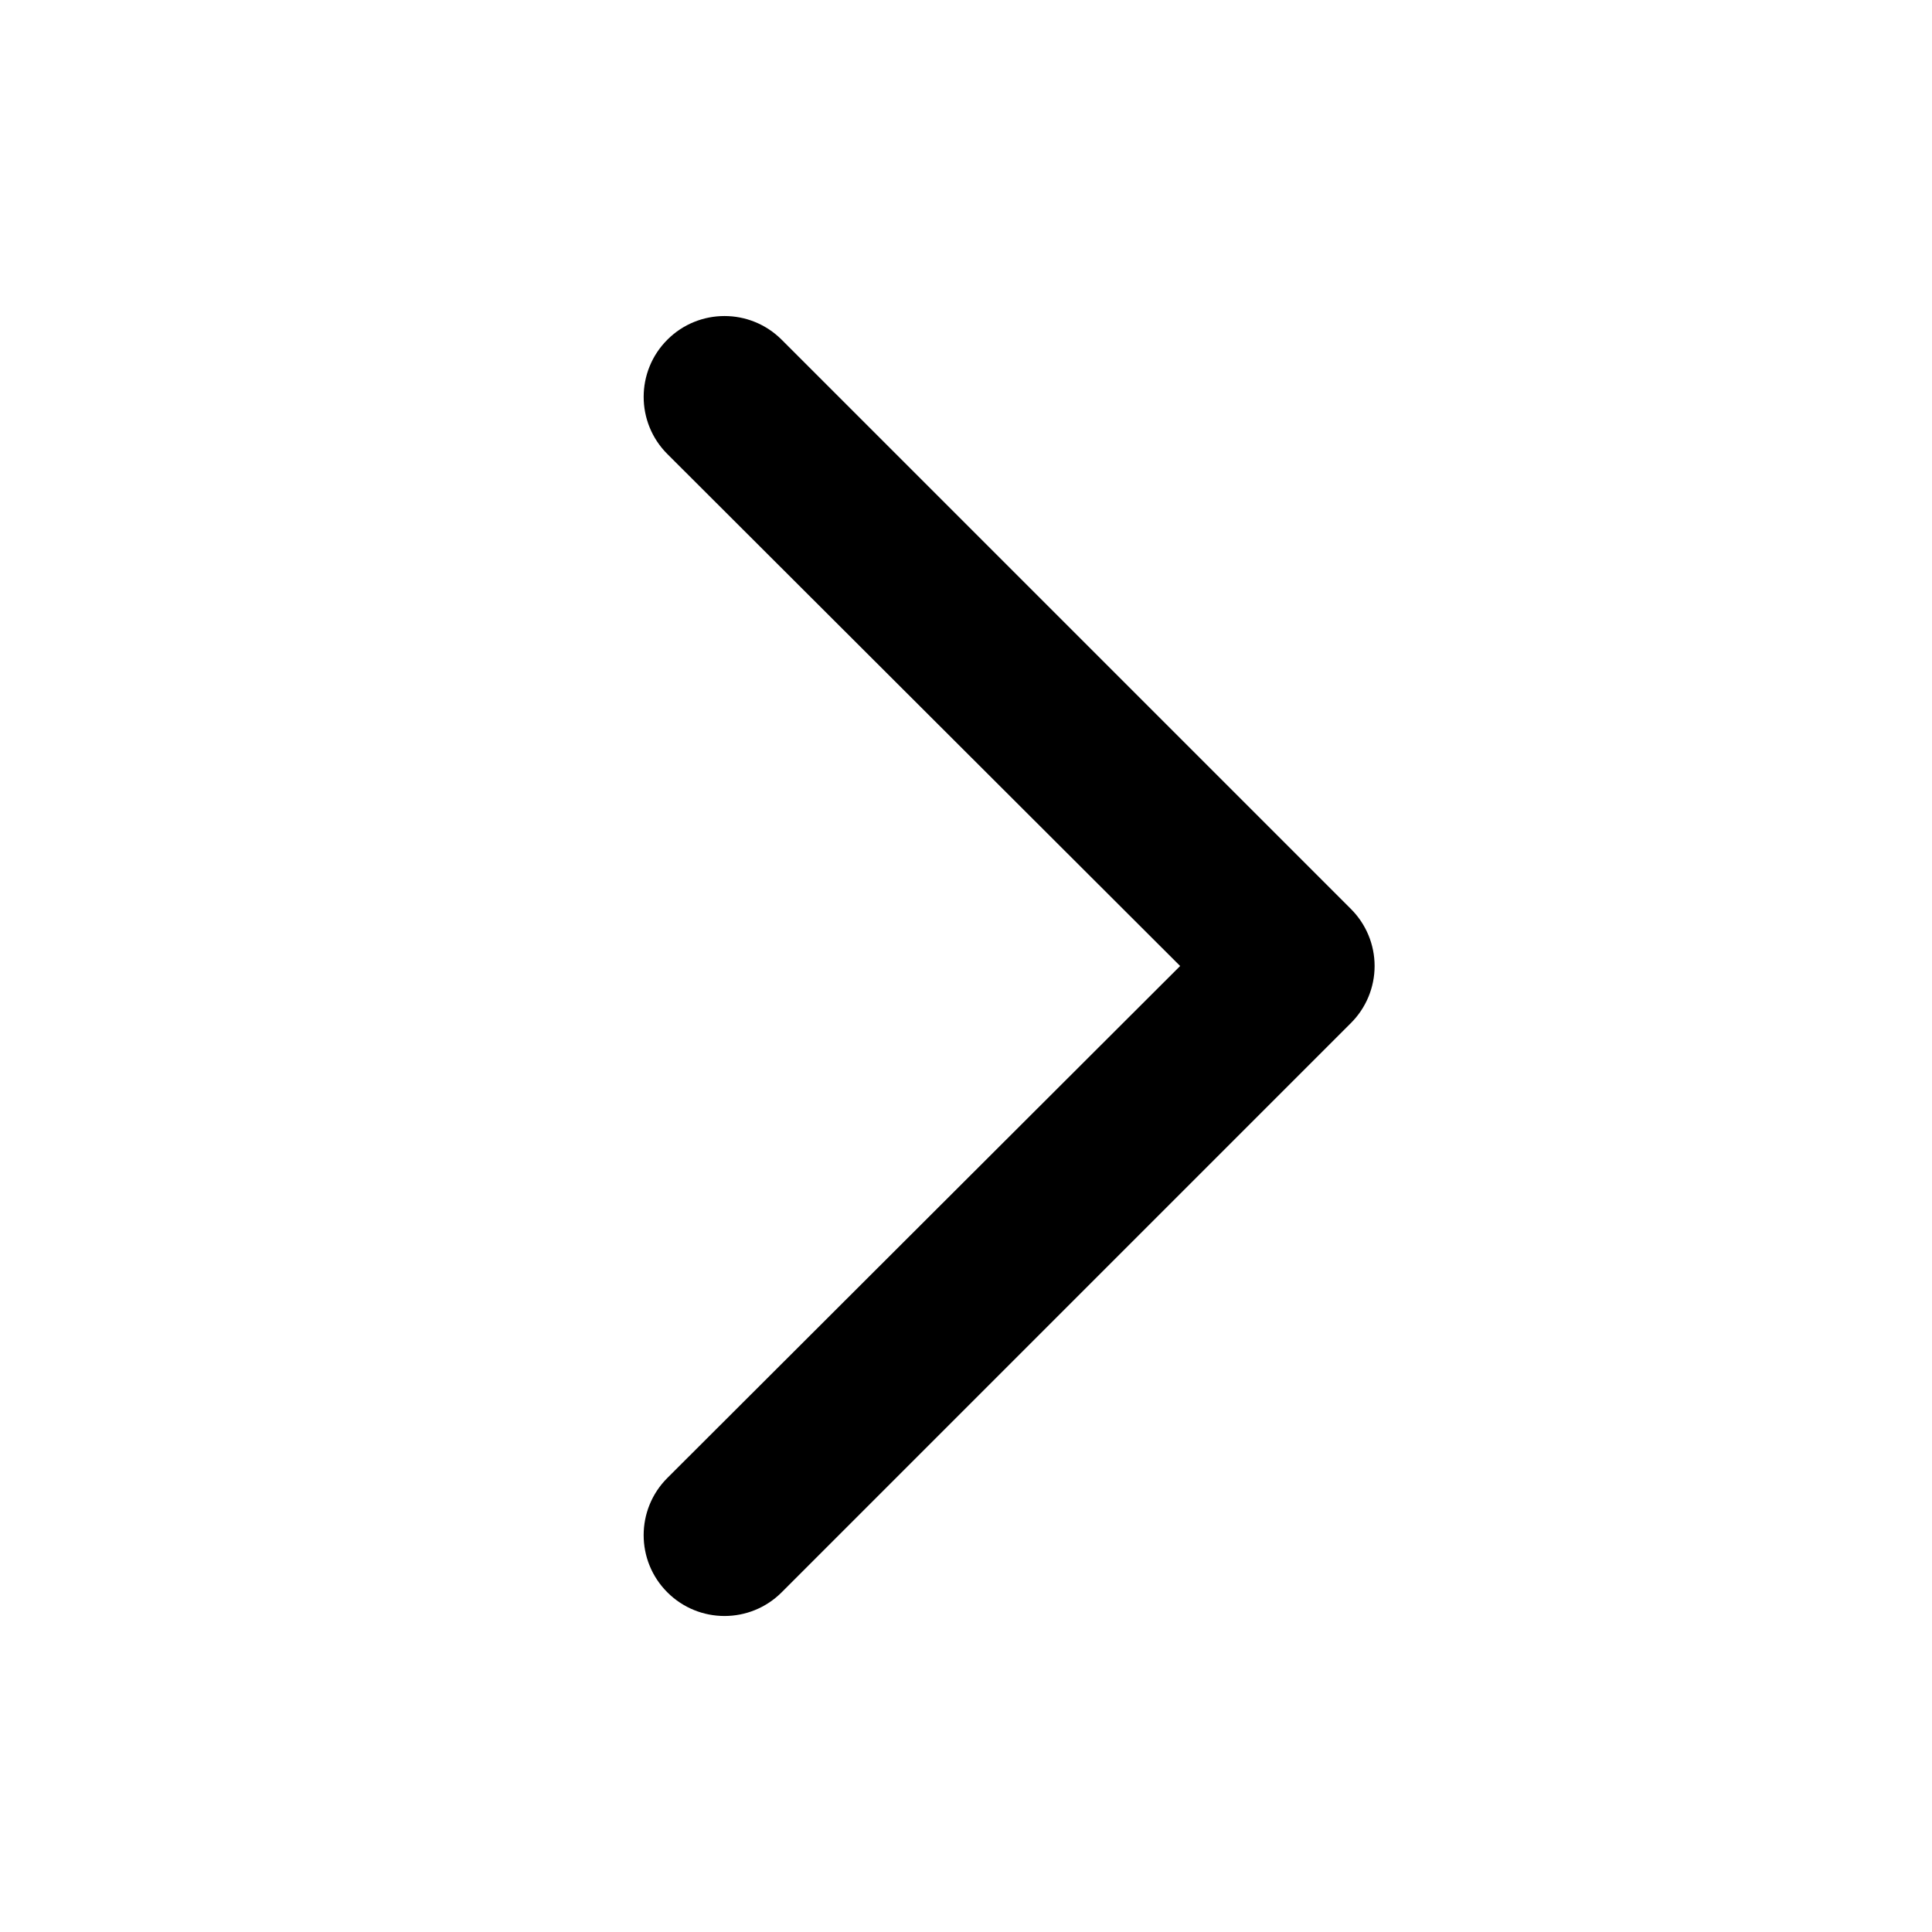
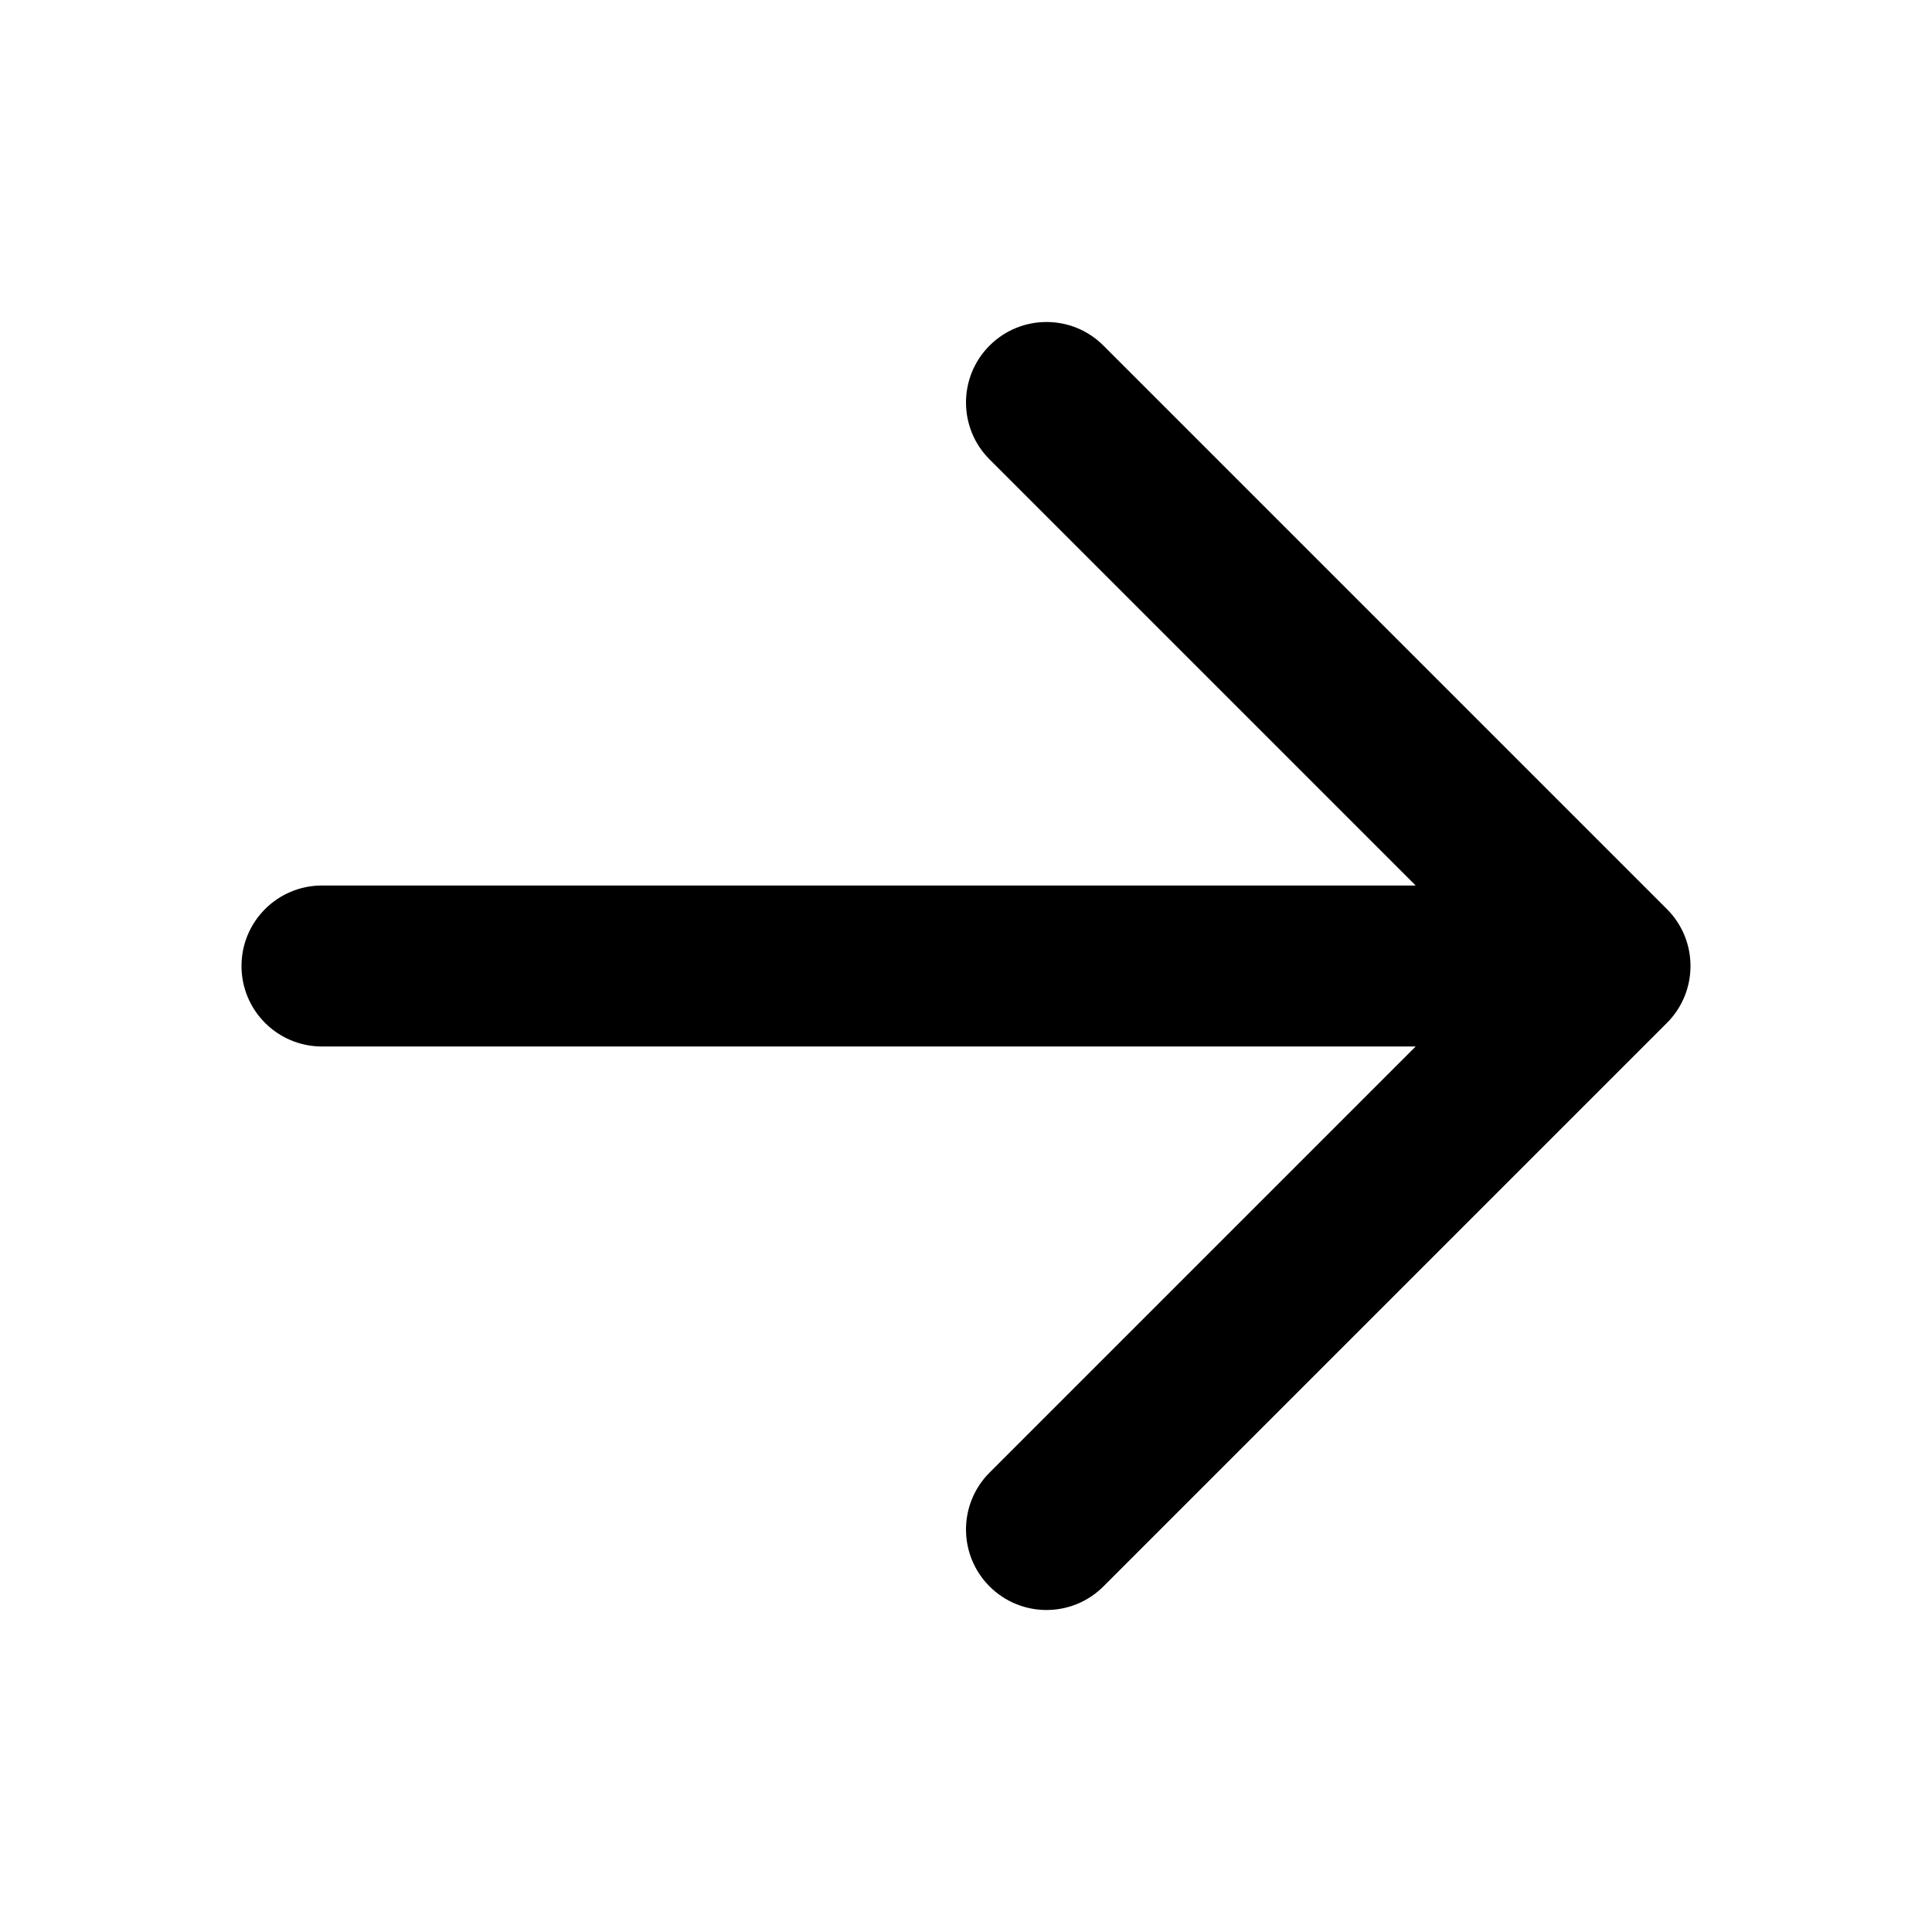
<svg xmlns="http://www.w3.org/2000/svg" viewBox="0 0 512 512">
-   <path d="M357.97 240.85L207.15 90.03a21.42 21.42 0 0 0-30.3 30.29L312.75 256l-135.9 135.68a21.42 21.42 0 0 0 30.3 30.3l150.82-150.83a21.33 21.33 0 0 0 0-30.3z" />
+   <path d="M441.752 271.085C450.083 262.754 450.083 249.246 441.752 240.915L292.418 91.582C284.087 83.251 270.58 83.251 262.248 91.582C253.917 99.913 253.917 113.42 262.248 121.752L375.163 234.667L85.333 234.667C73.551 234.667 64 244.218 64 256C64 267.782 73.551 277.333 85.333 277.333H375.163L262.248 390.248C253.917 398.58 253.917 412.087 262.248 420.418C270.58 428.749 284.087 428.749 292.418 420.418L441.752 271.085Z" />
</svg>
